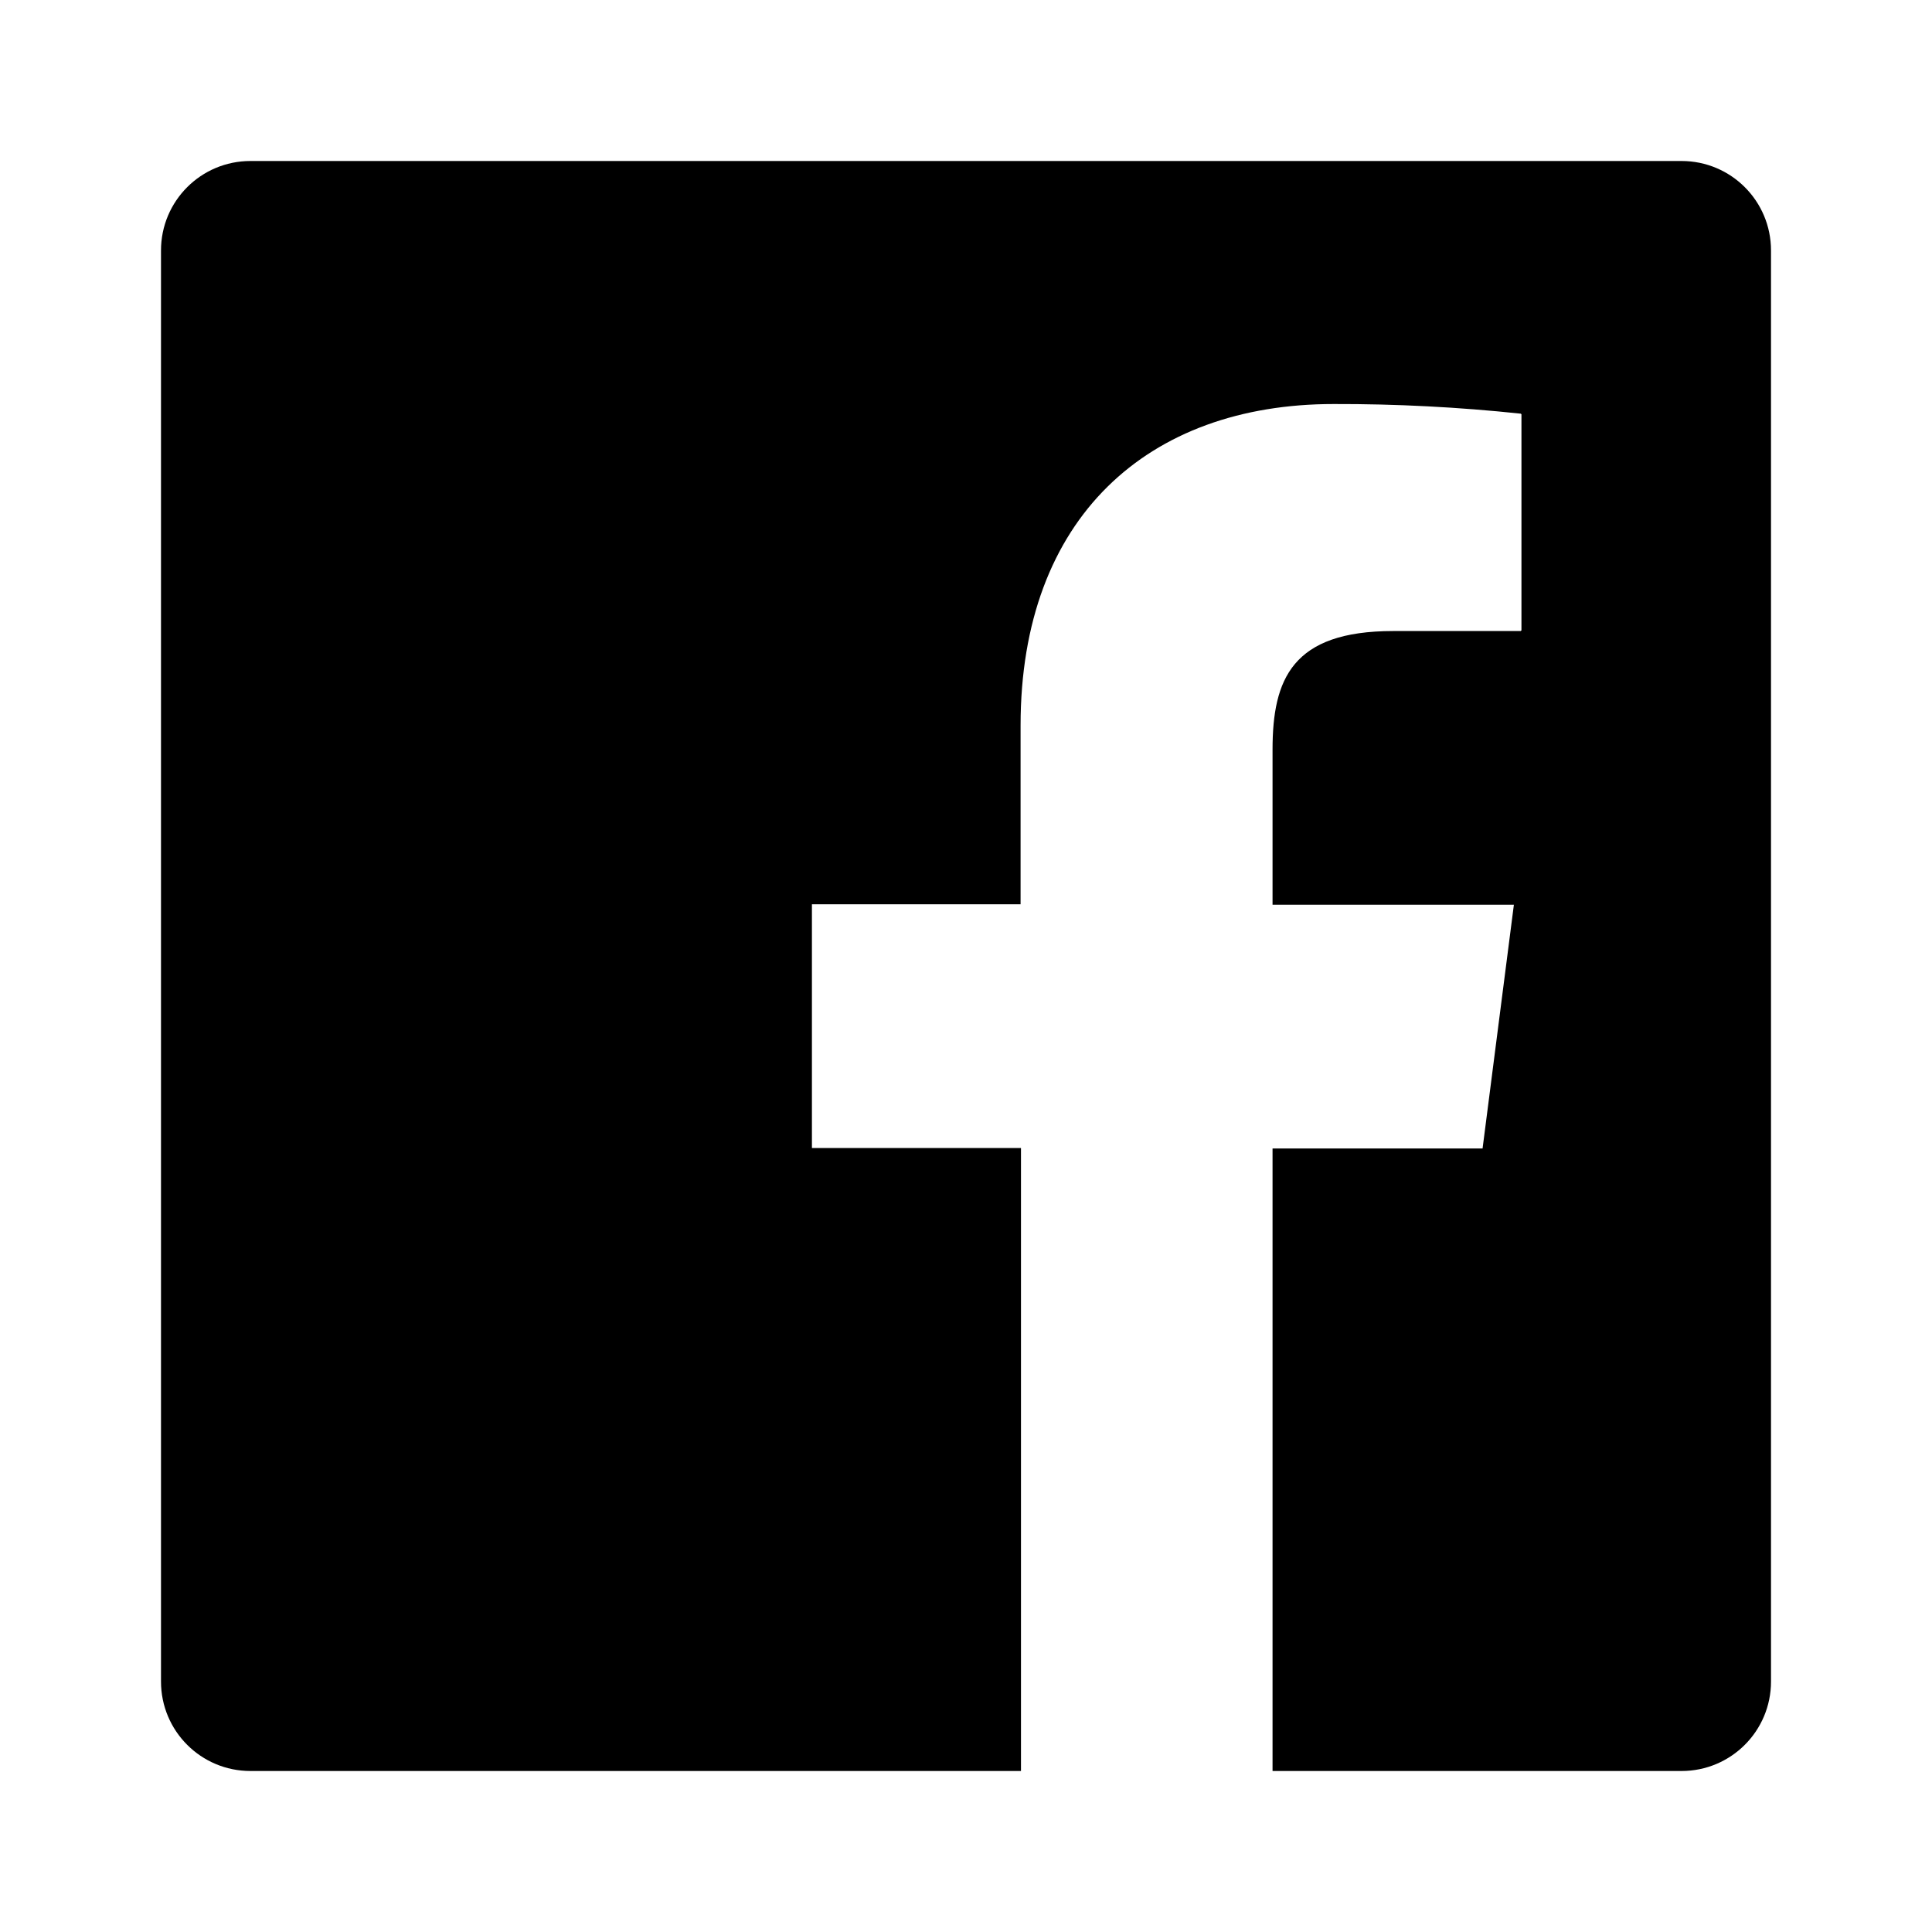
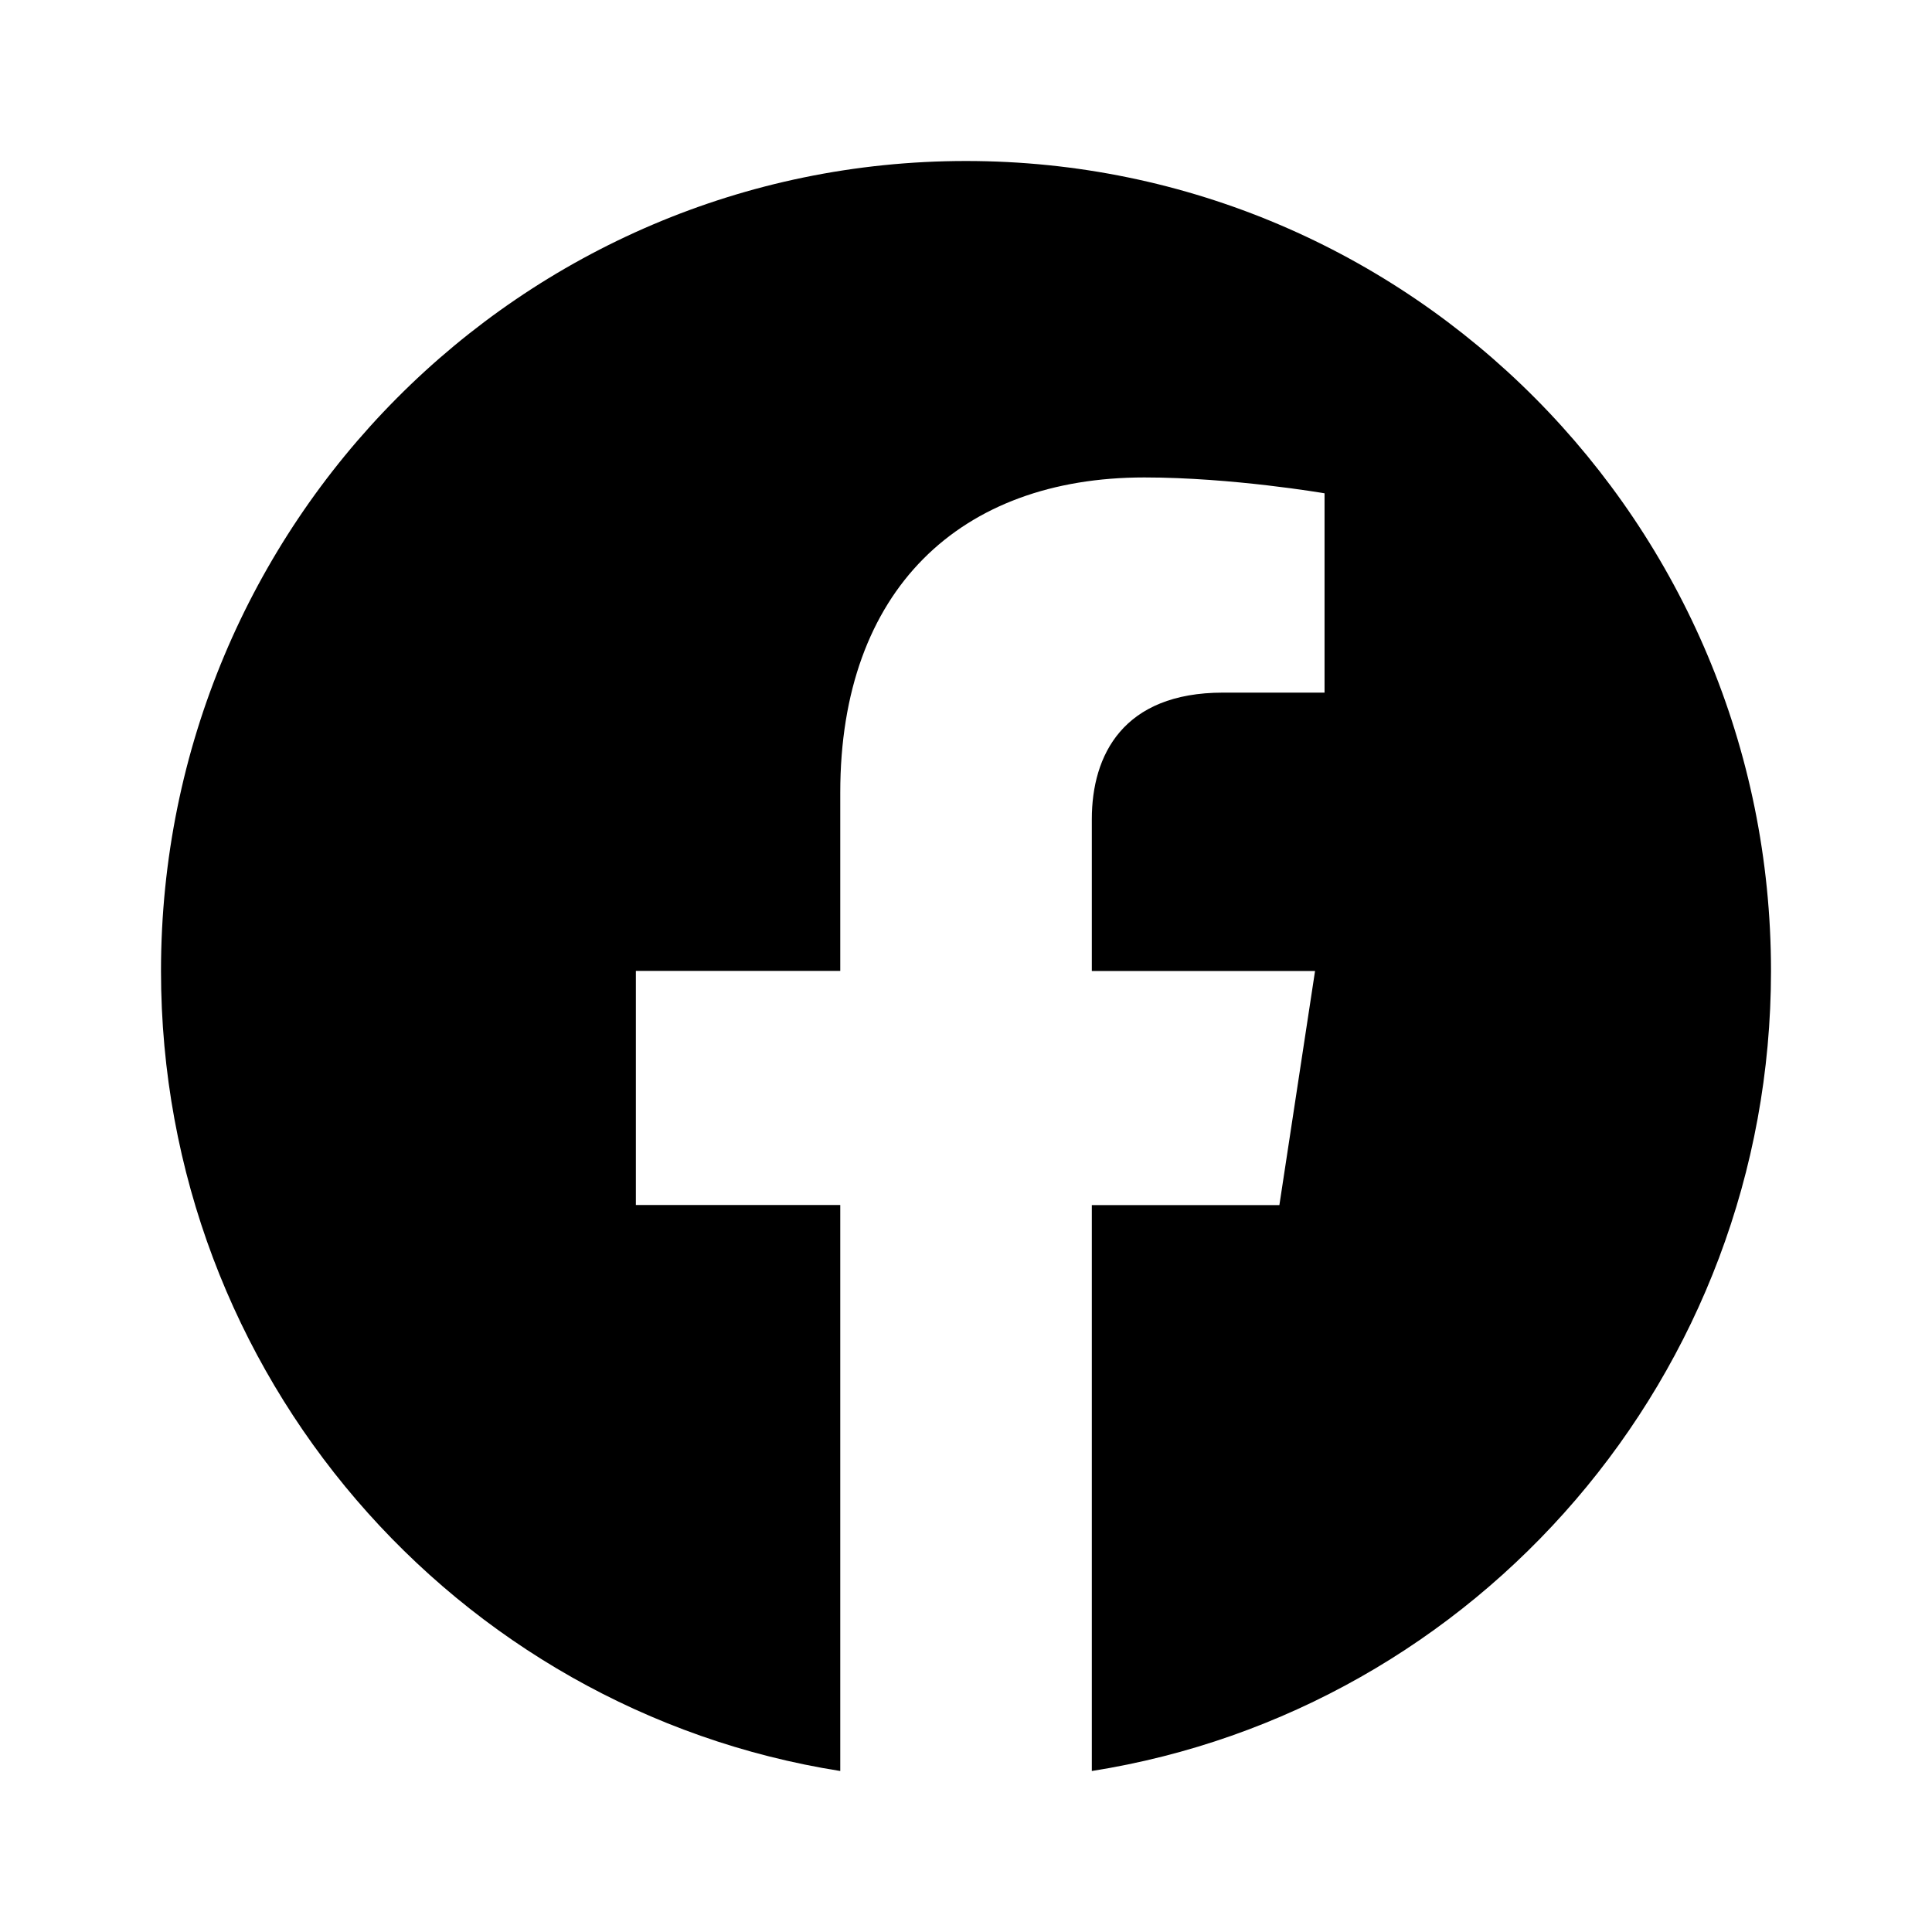
- <svg xmlns="http://www.w3.org/2000/svg" role="img" width="24" height="24" viewBox="0 0 24 24" fill="none">
-   <path fill-rule="evenodd" clip-rule="evenodd" d="M15.808 18.133V14.267H18.417L18.806 11.239H15.808V9.311C15.808 8.436 16.053 7.839 17.306 7.839H18.894V7.833H18.9V5.144L18.894 5.144V5.139C18.121 5.057 17.344 5.017 16.567 5.019C14.261 5.019 12.678 6.428 12.678 9.011V11.233H10.086V11.239V14.261H12.683V14.267V22H3.111C2.497 22 2 21.503 2 20.889V3.111C2 2.497 2.497 2 3.111 2H20.889C21.503 2 22 2.497 22 3.111V20.889C22 21.503 21.503 22 20.889 22H15.808V18.133Z" fill="currentColor" />
+ <svg xmlns="http://www.w3.org/2000/svg" role="img" width="24" height="24" fill="none" viewBox="0 0 24 24">
+   <path fill="currentColor" d="M22 12.061C22 6.505 17.523 2 12 2S2 6.505 2 12.061C2 17.083 5.657 21.245 10.438 22v-7.031h-2.539v-2.908h2.539V9.845c0-2.522 1.493-3.914 3.777-3.914 1.094 0 2.239.197 2.239.197v2.476h-1.261c-1.242 0-1.63.776-1.63 1.572v1.886h2.773l-.443 2.908h-2.33V22C18.343 21.245 22 17.083 22 12.061Z" />
</svg>
